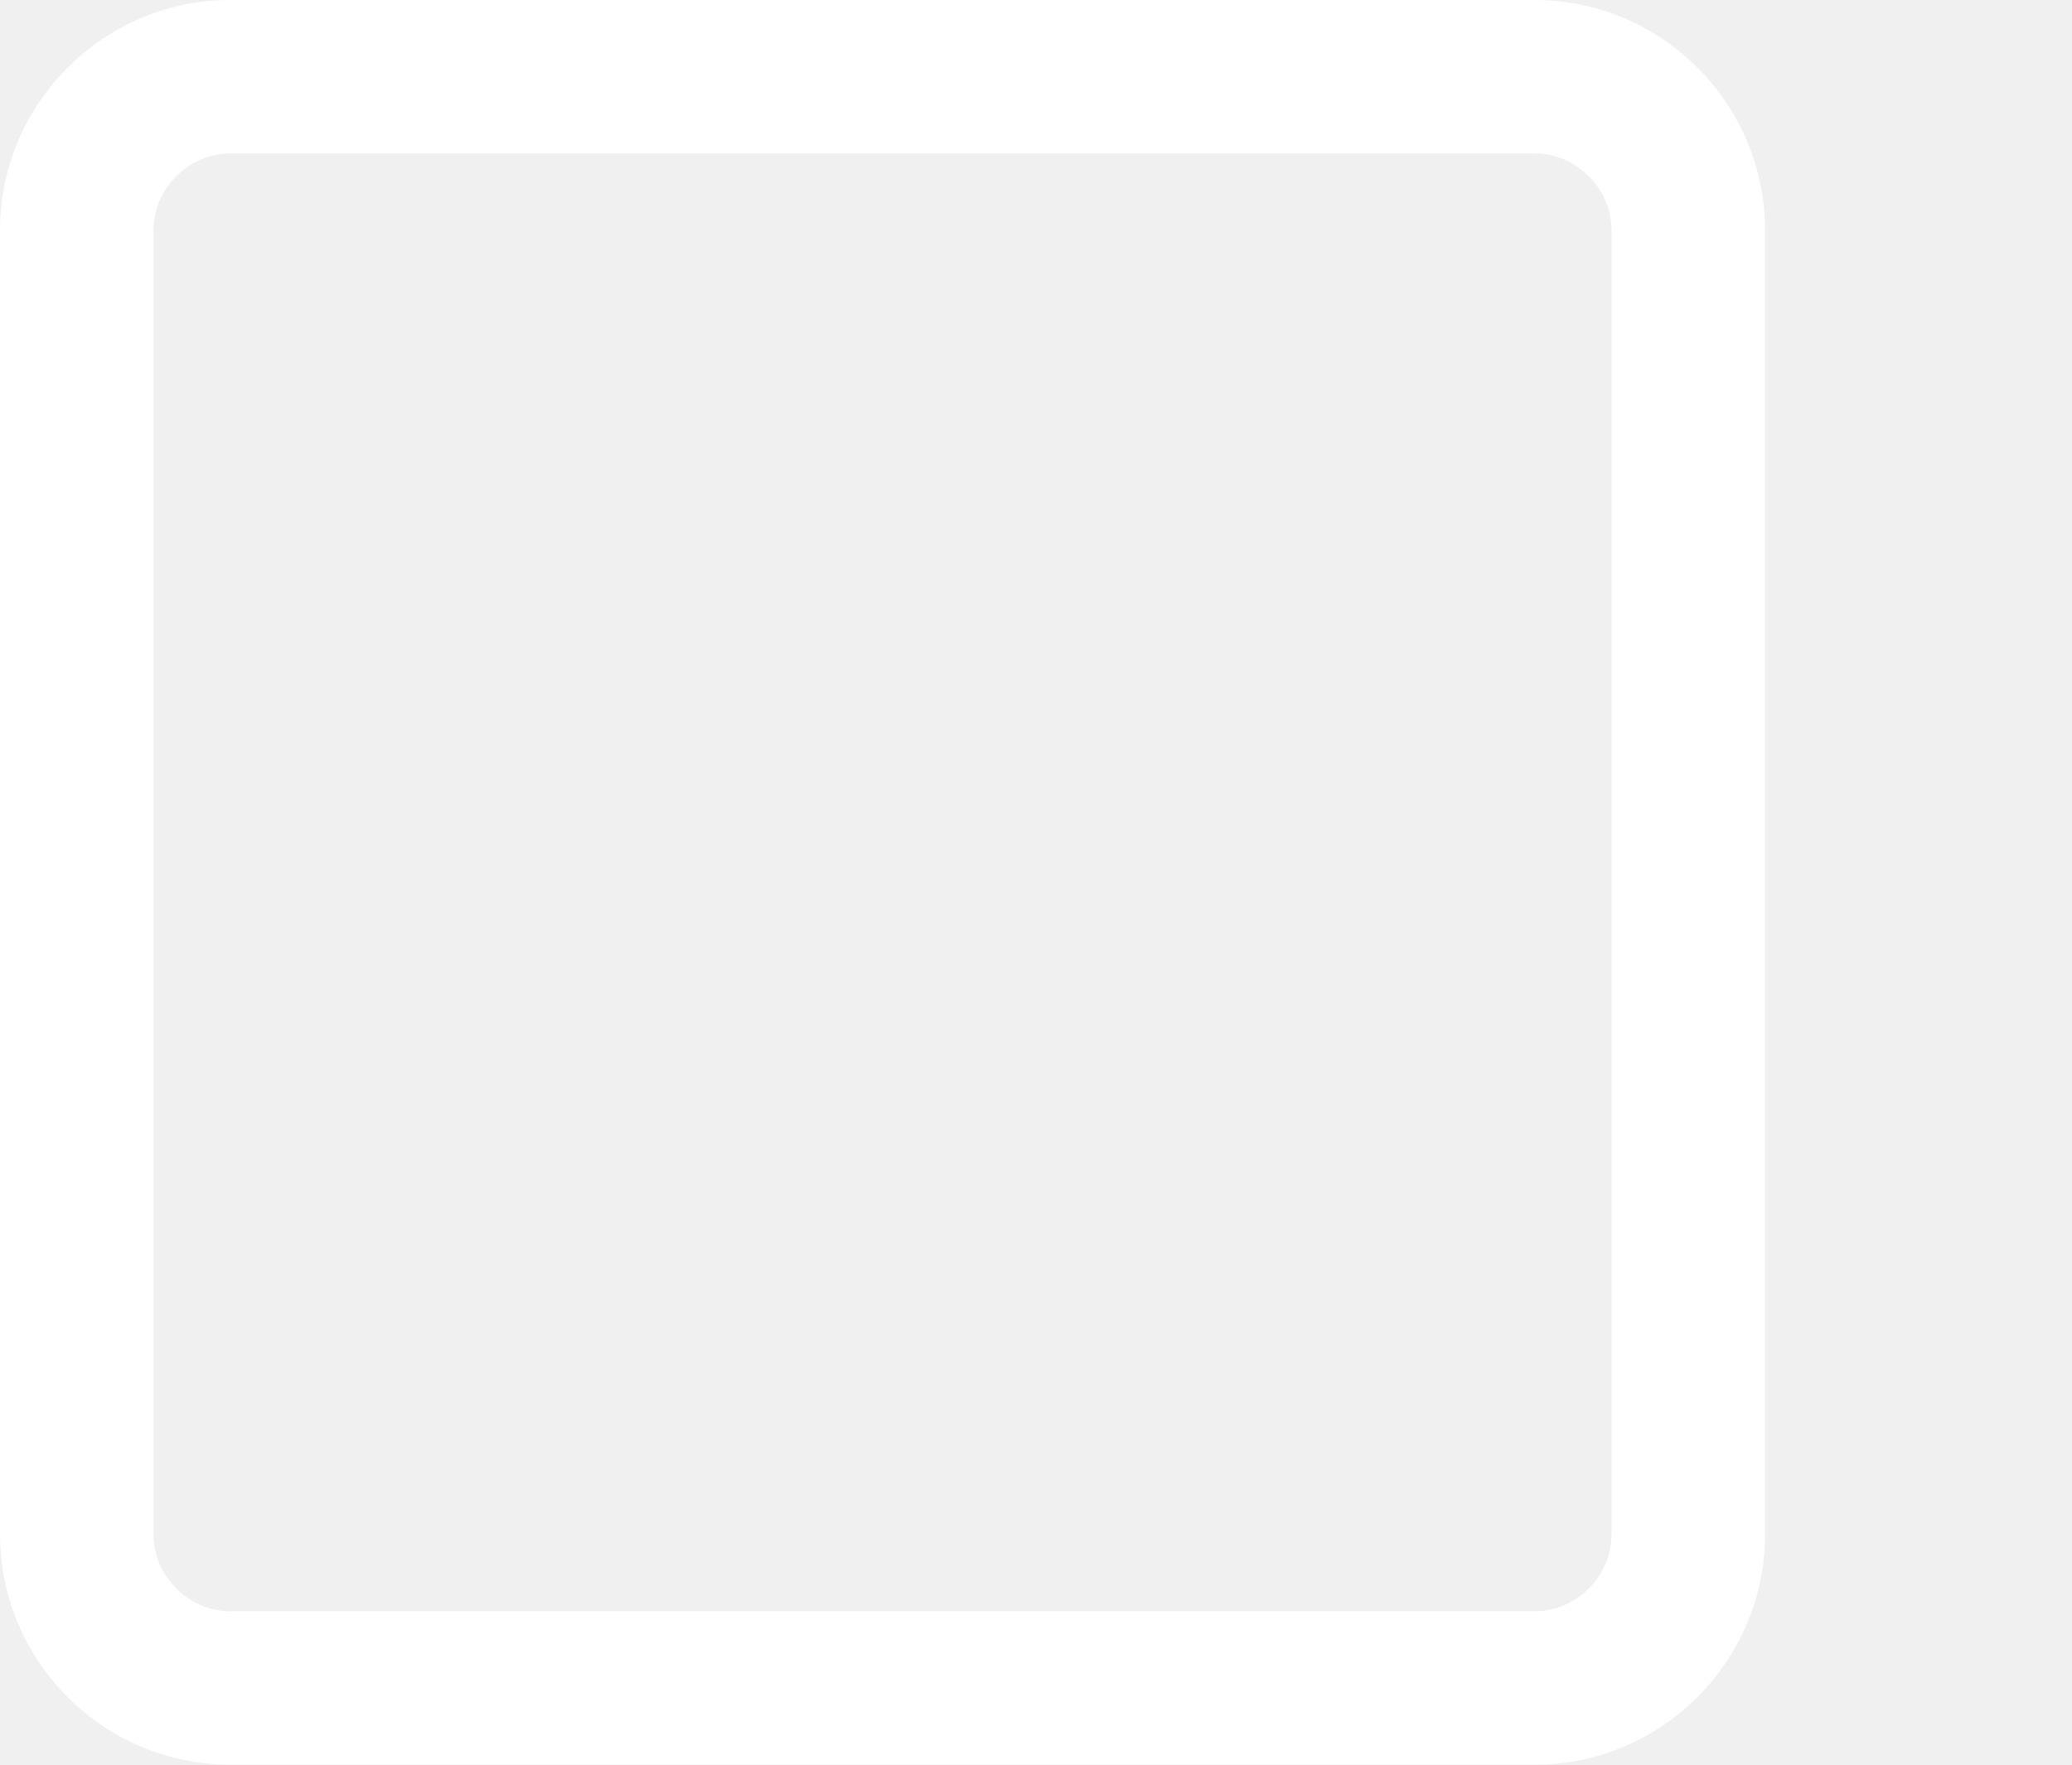
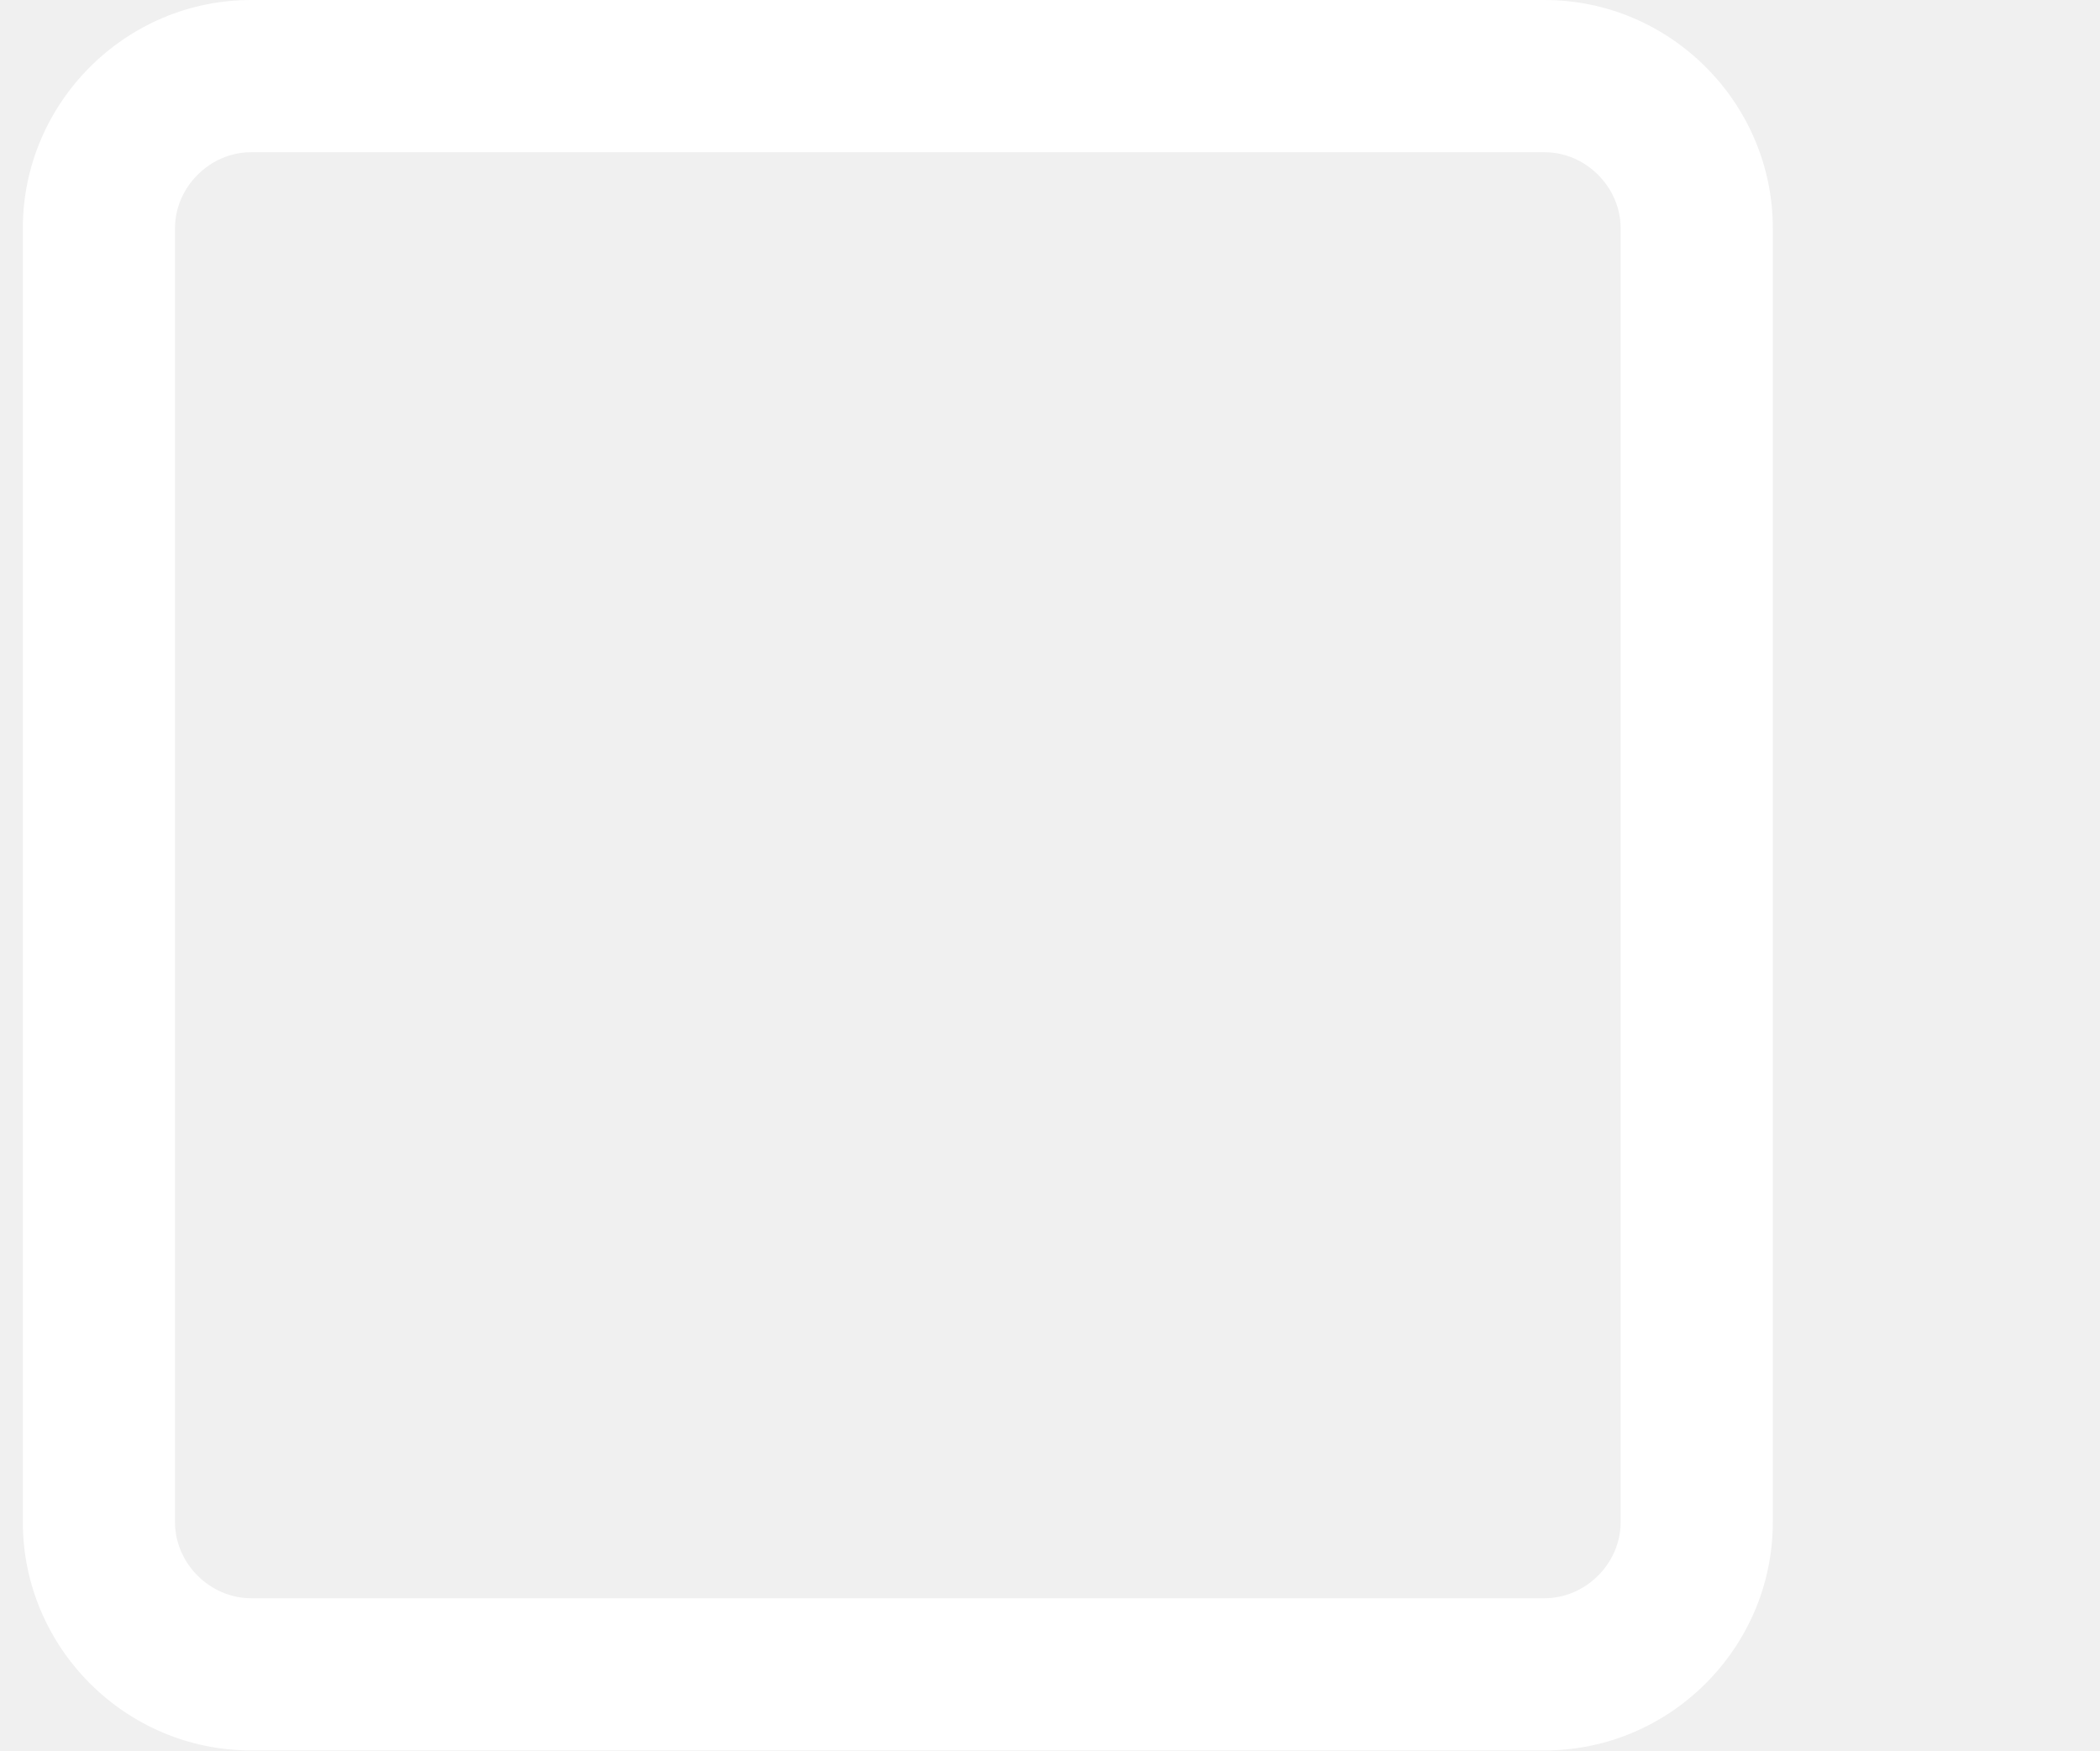
- <svg xmlns="http://www.w3.org/2000/svg" width="27" height="23" viewBox="0 0 27 23">
+ <svg xmlns="http://www.w3.org/2000/svg" width="24" height="20" viewBox="0 0 27 23">
  <path fill="#FFFFFF" d="M20 2c.542 0 1 .458 1 1v17c0 .542-.458 1-1 1H3c-.542 0-1-.458-1-1V3c0-.542.458-1 1-1h17m0-2H3C1.35 0 0 1.35 0 3v17c0 1.65 1.35 3 3 3h17c1.65 0 3-1.35 3-3V3c0-1.65-1.35-3-3-3z" />
</svg>
